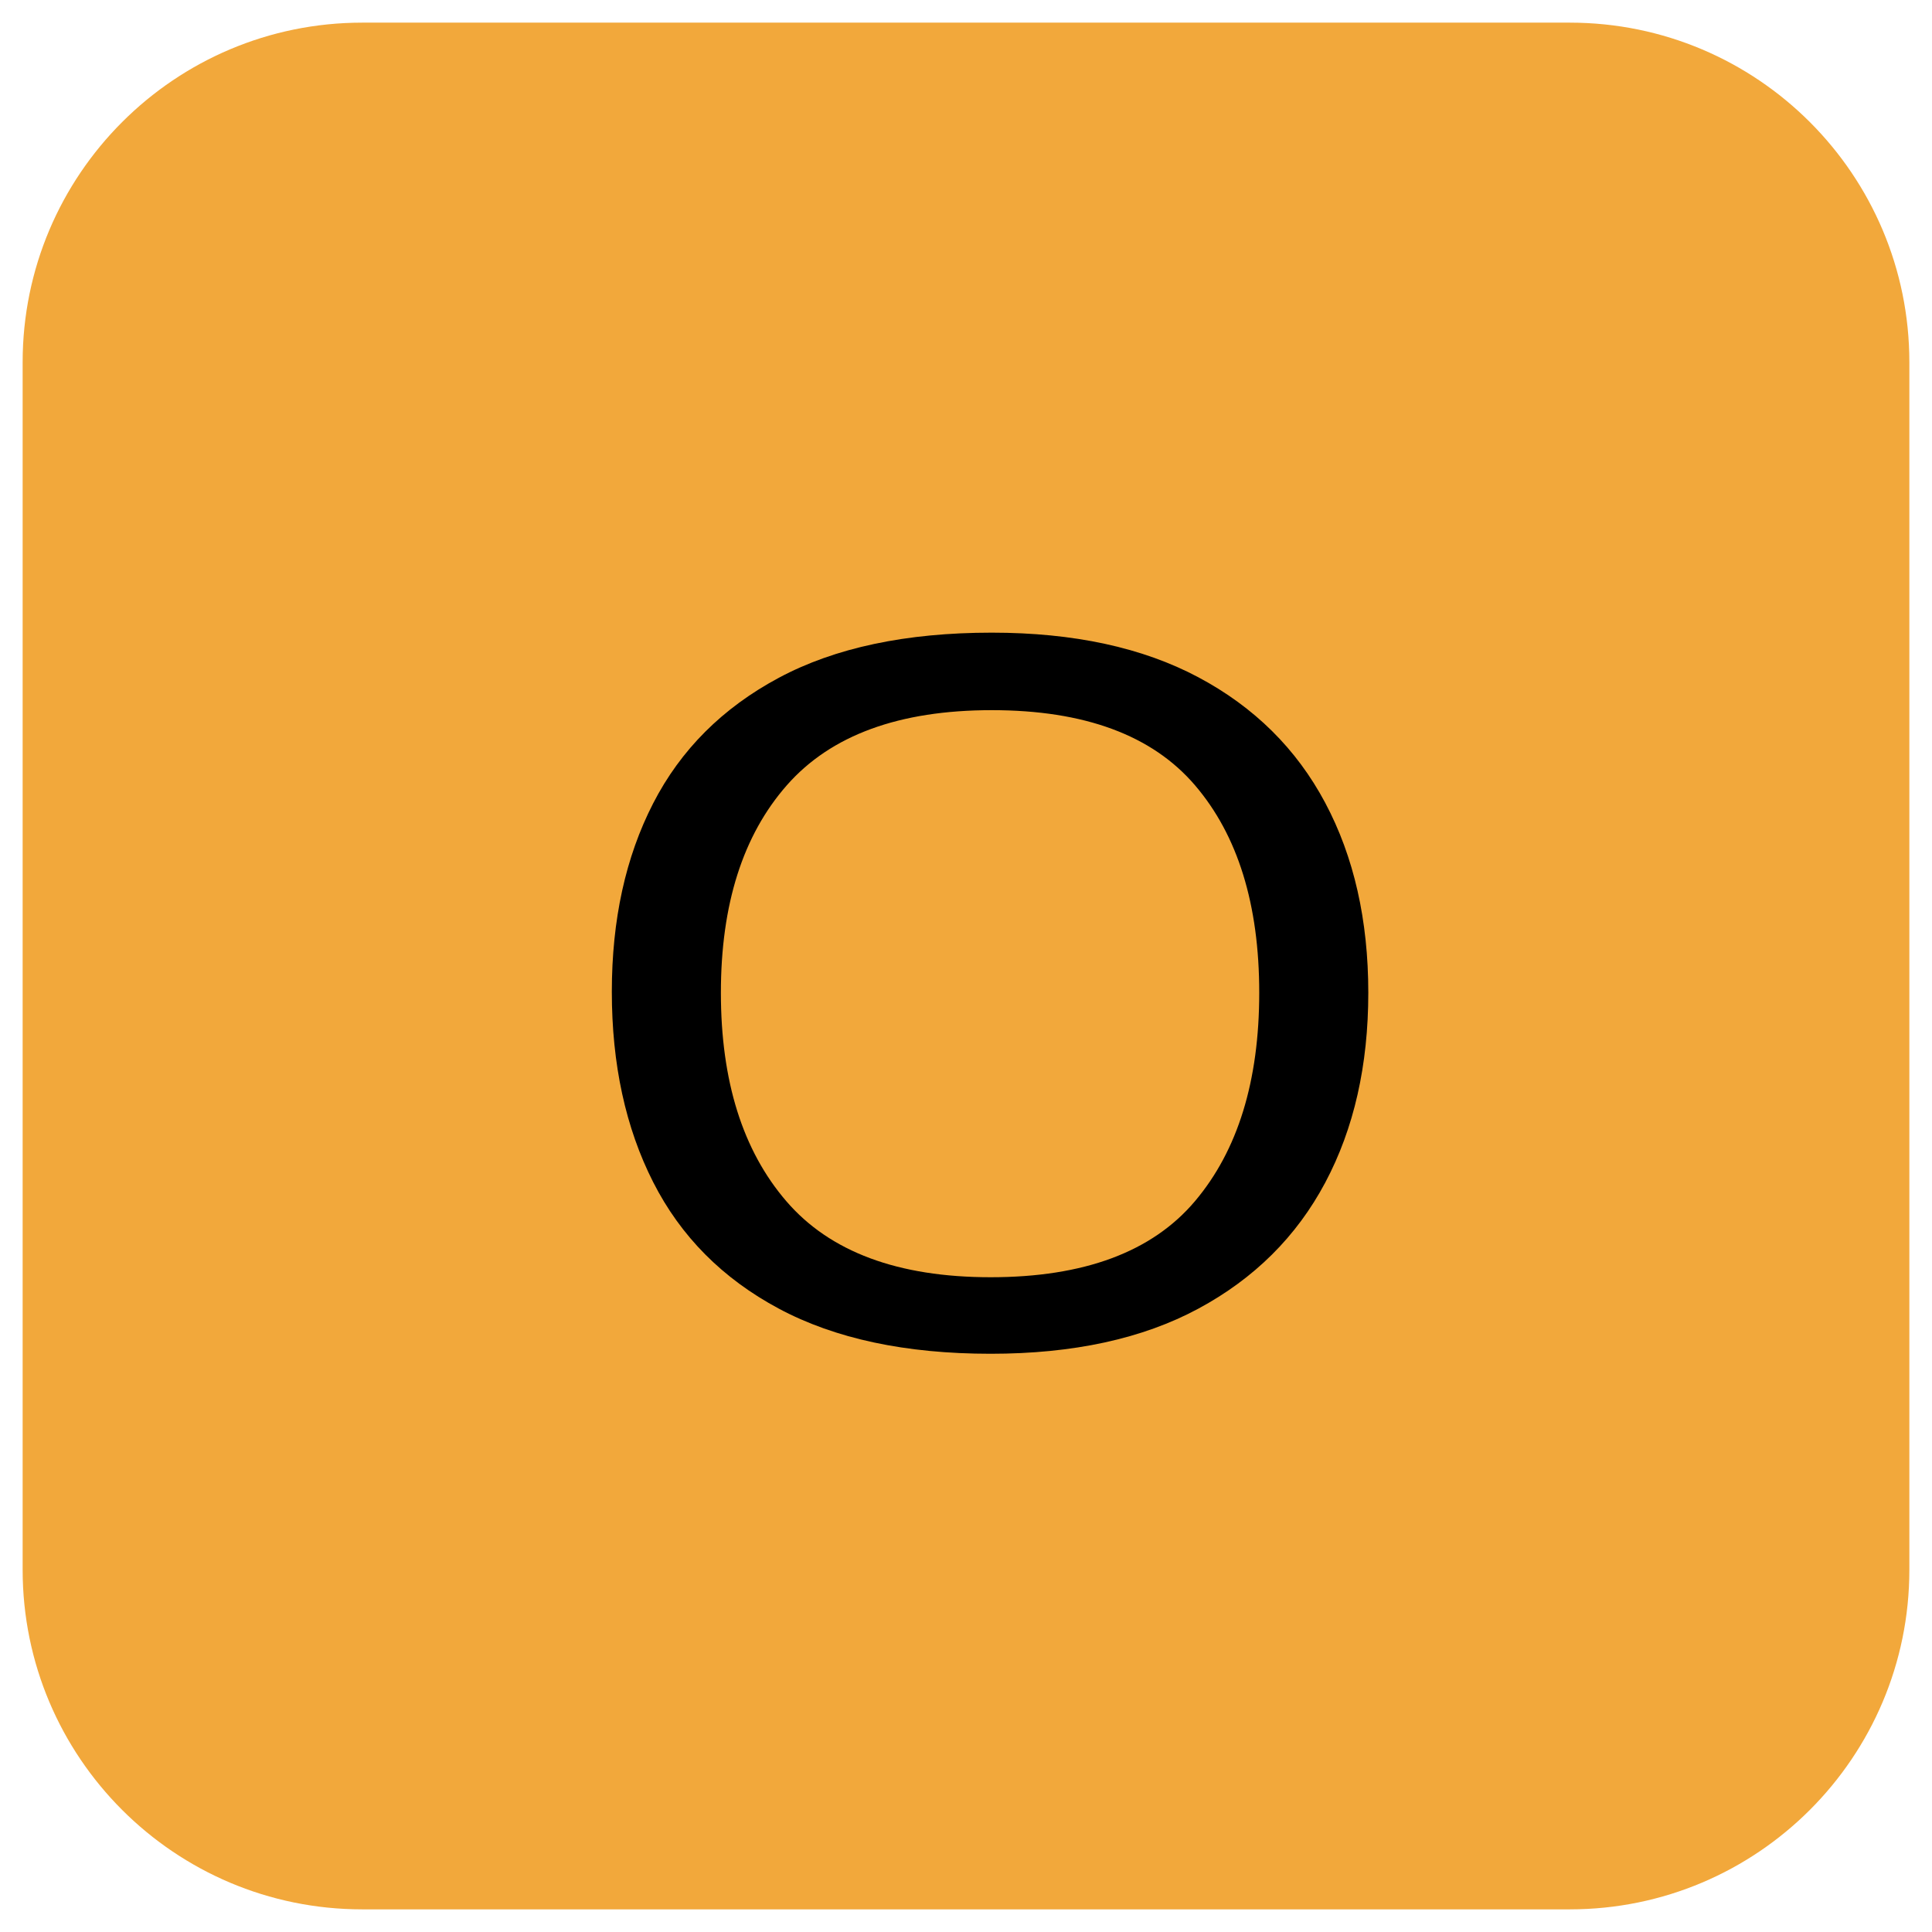
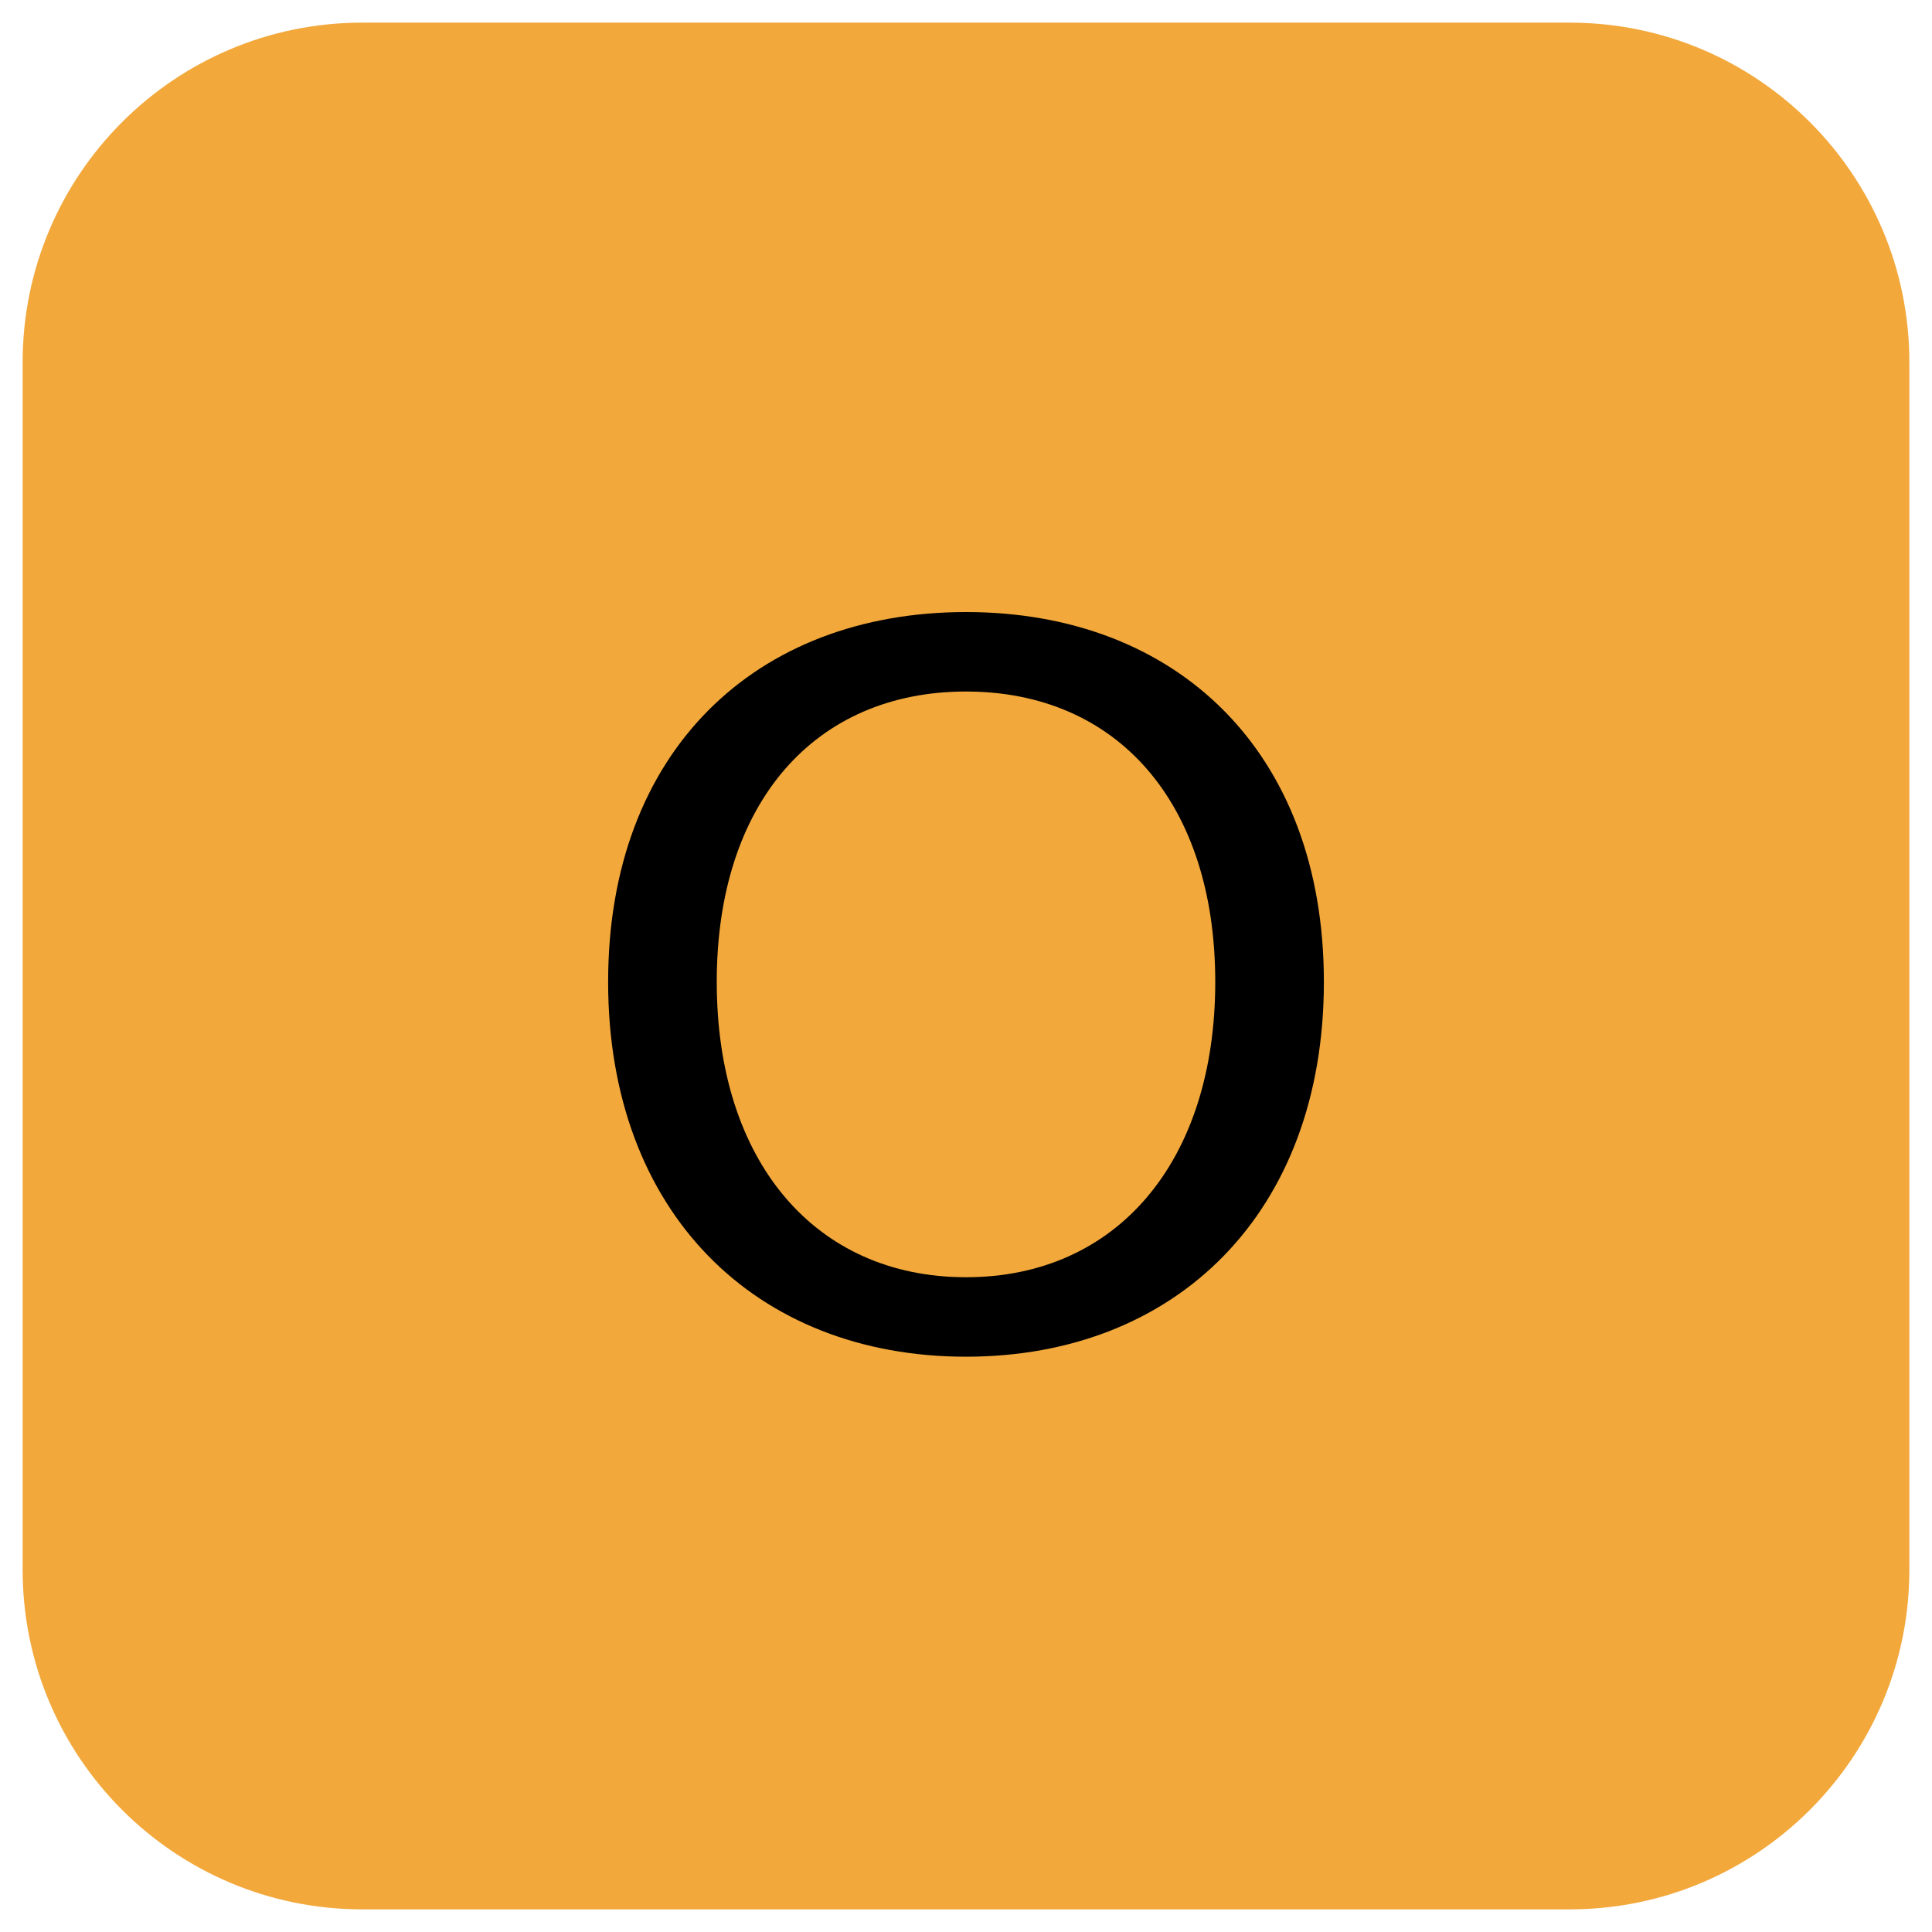
<svg xmlns="http://www.w3.org/2000/svg" id="_圖層_1" viewBox="0 0 1024 1024">
  <rect x="12" y="12" width="1000" height="1000" rx="180" ry="180" fill="#f2a83b" />
-   <text transform="translate(287.17 712.32) scale(1.17 1)" font-family="SourceHanSansSC-Regular-GBpc-EUC-H, 'Source Han Sans SC'" font-size="520">
-     <tspan x="0" y="0">O</tspan>
-   </text>
+   <path d="M322.32,520.44c0-122.2,78.18-196.04,189.68-196.04s189.68,73.84,189.68,196.04-78.18,198.64-189.68,198.64-189.68-76.44-189.68-198.64ZM644.11,520.44c0-95.16-52.12-153.92-132.11-153.92s-132.11,58.76-132.11,153.92,52.12,156.52,132.11,156.52,132.11-61.36,132.11-156.52Z" />
</svg>
